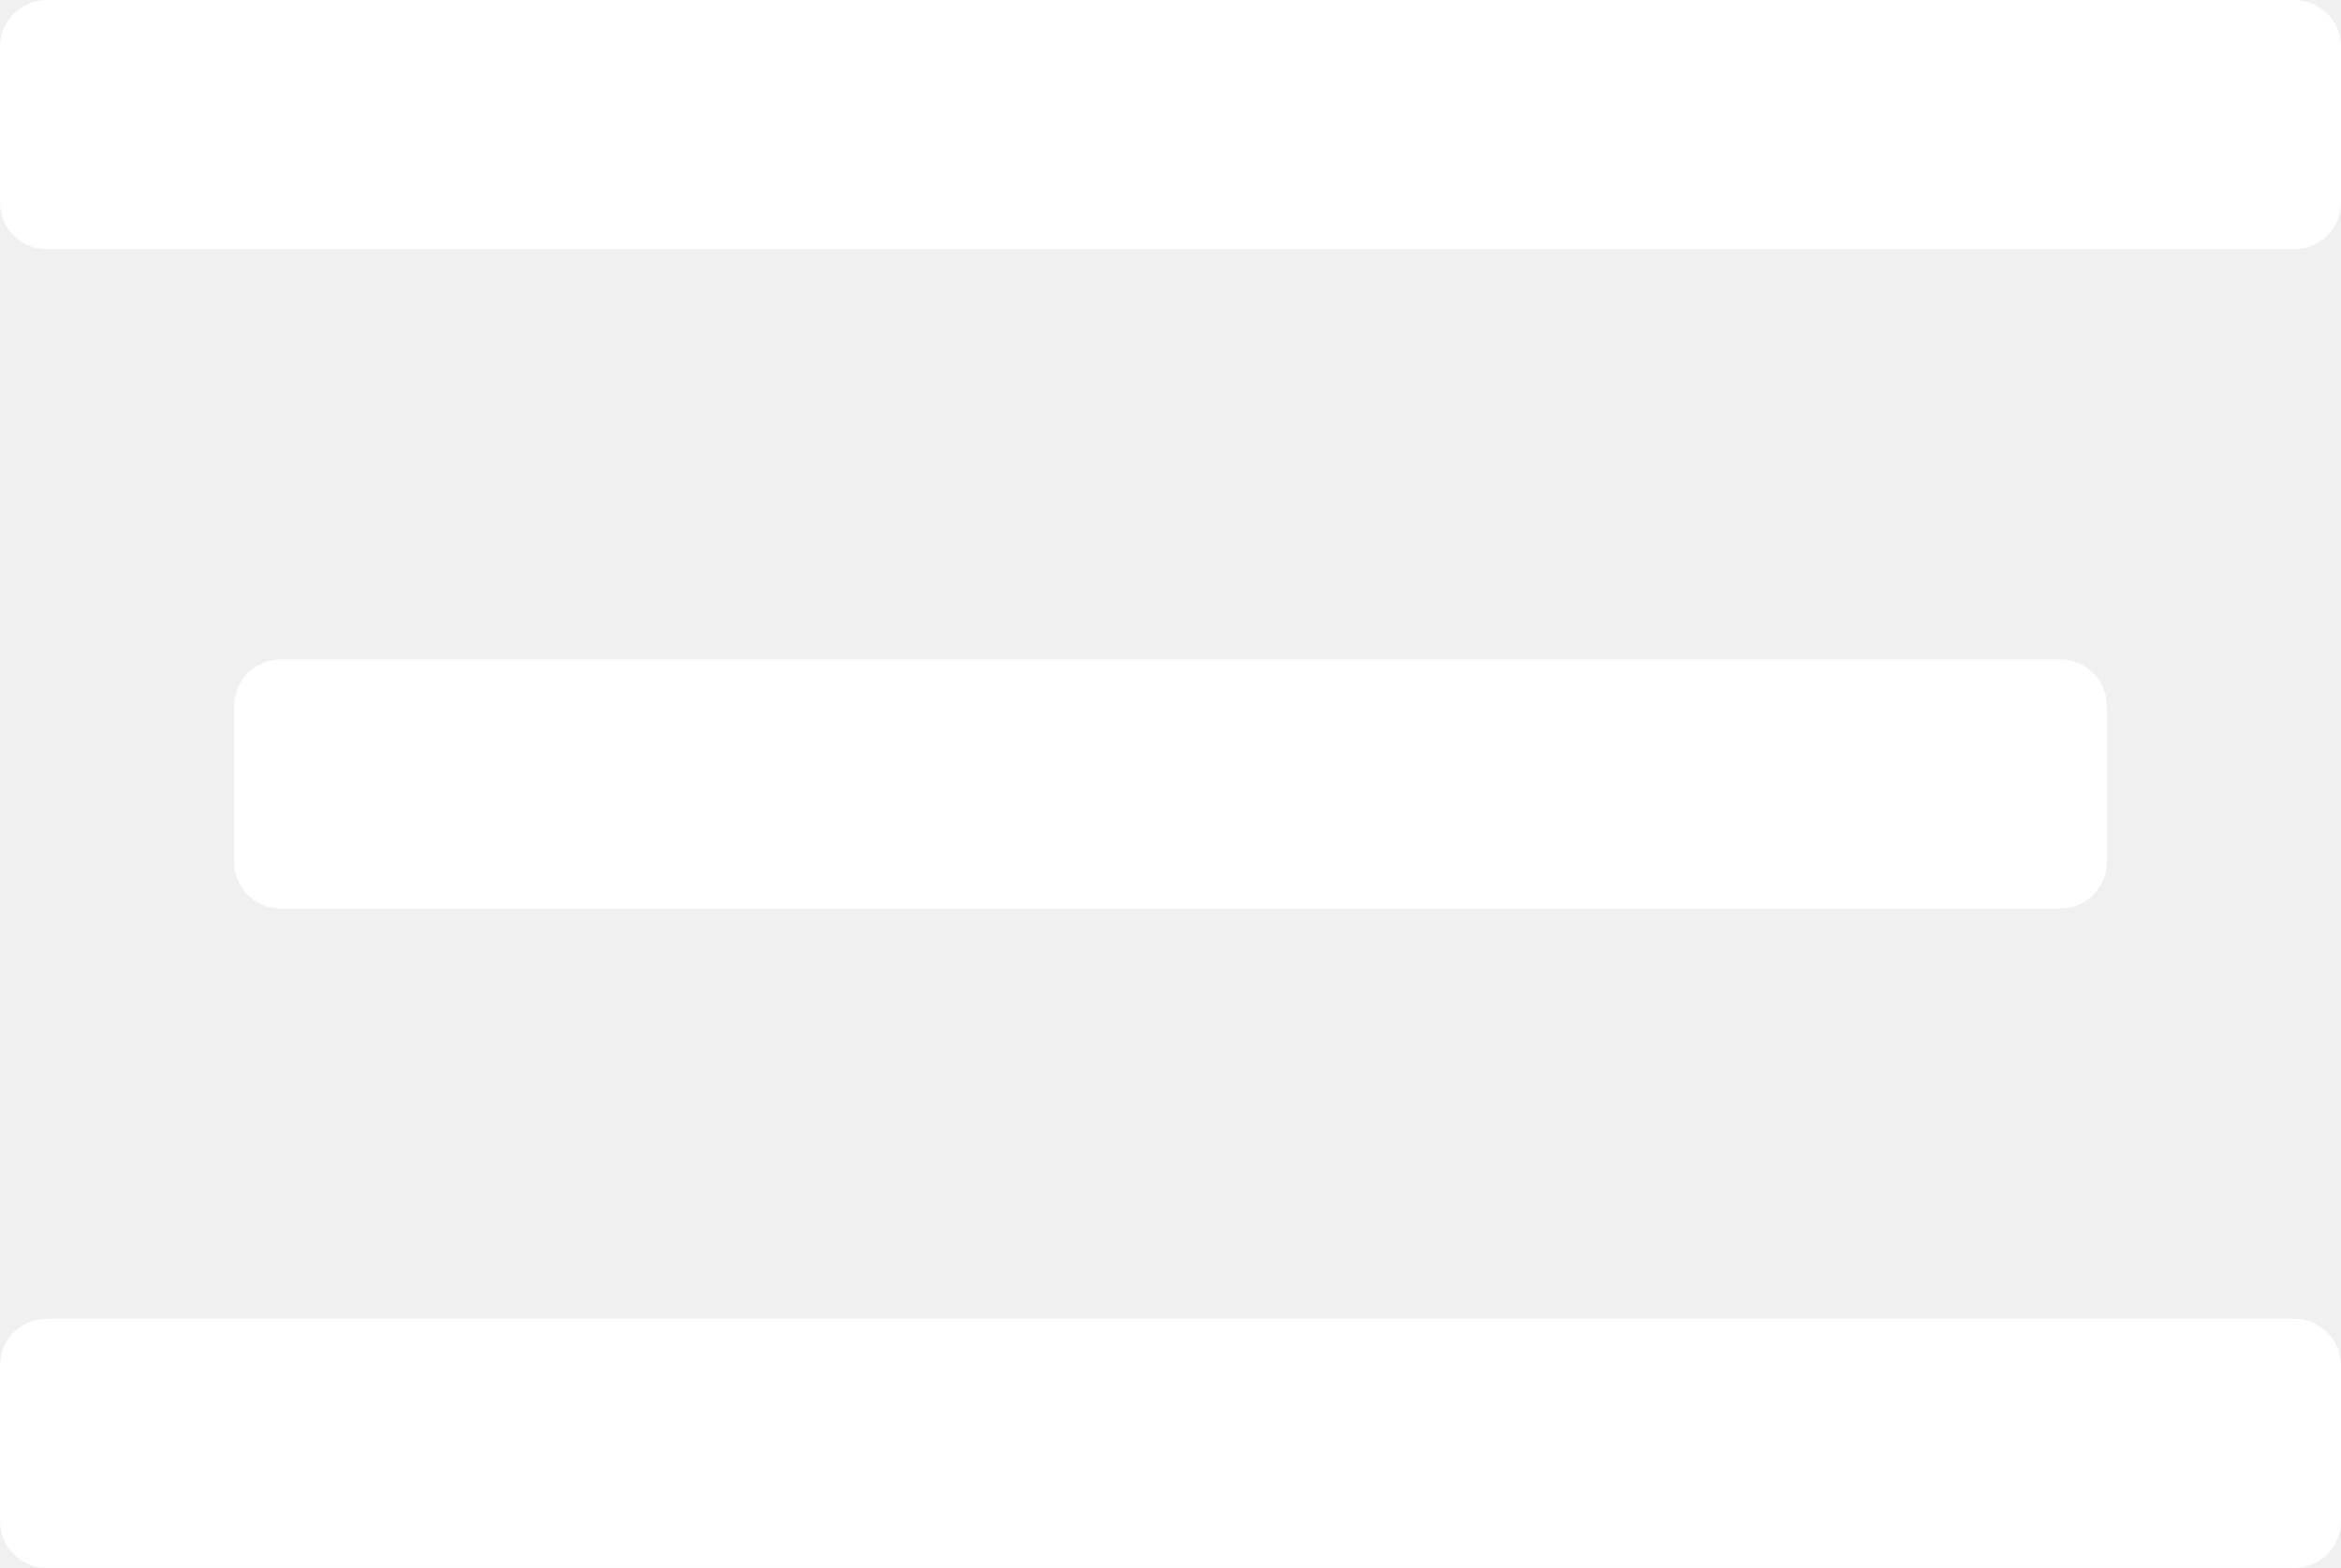
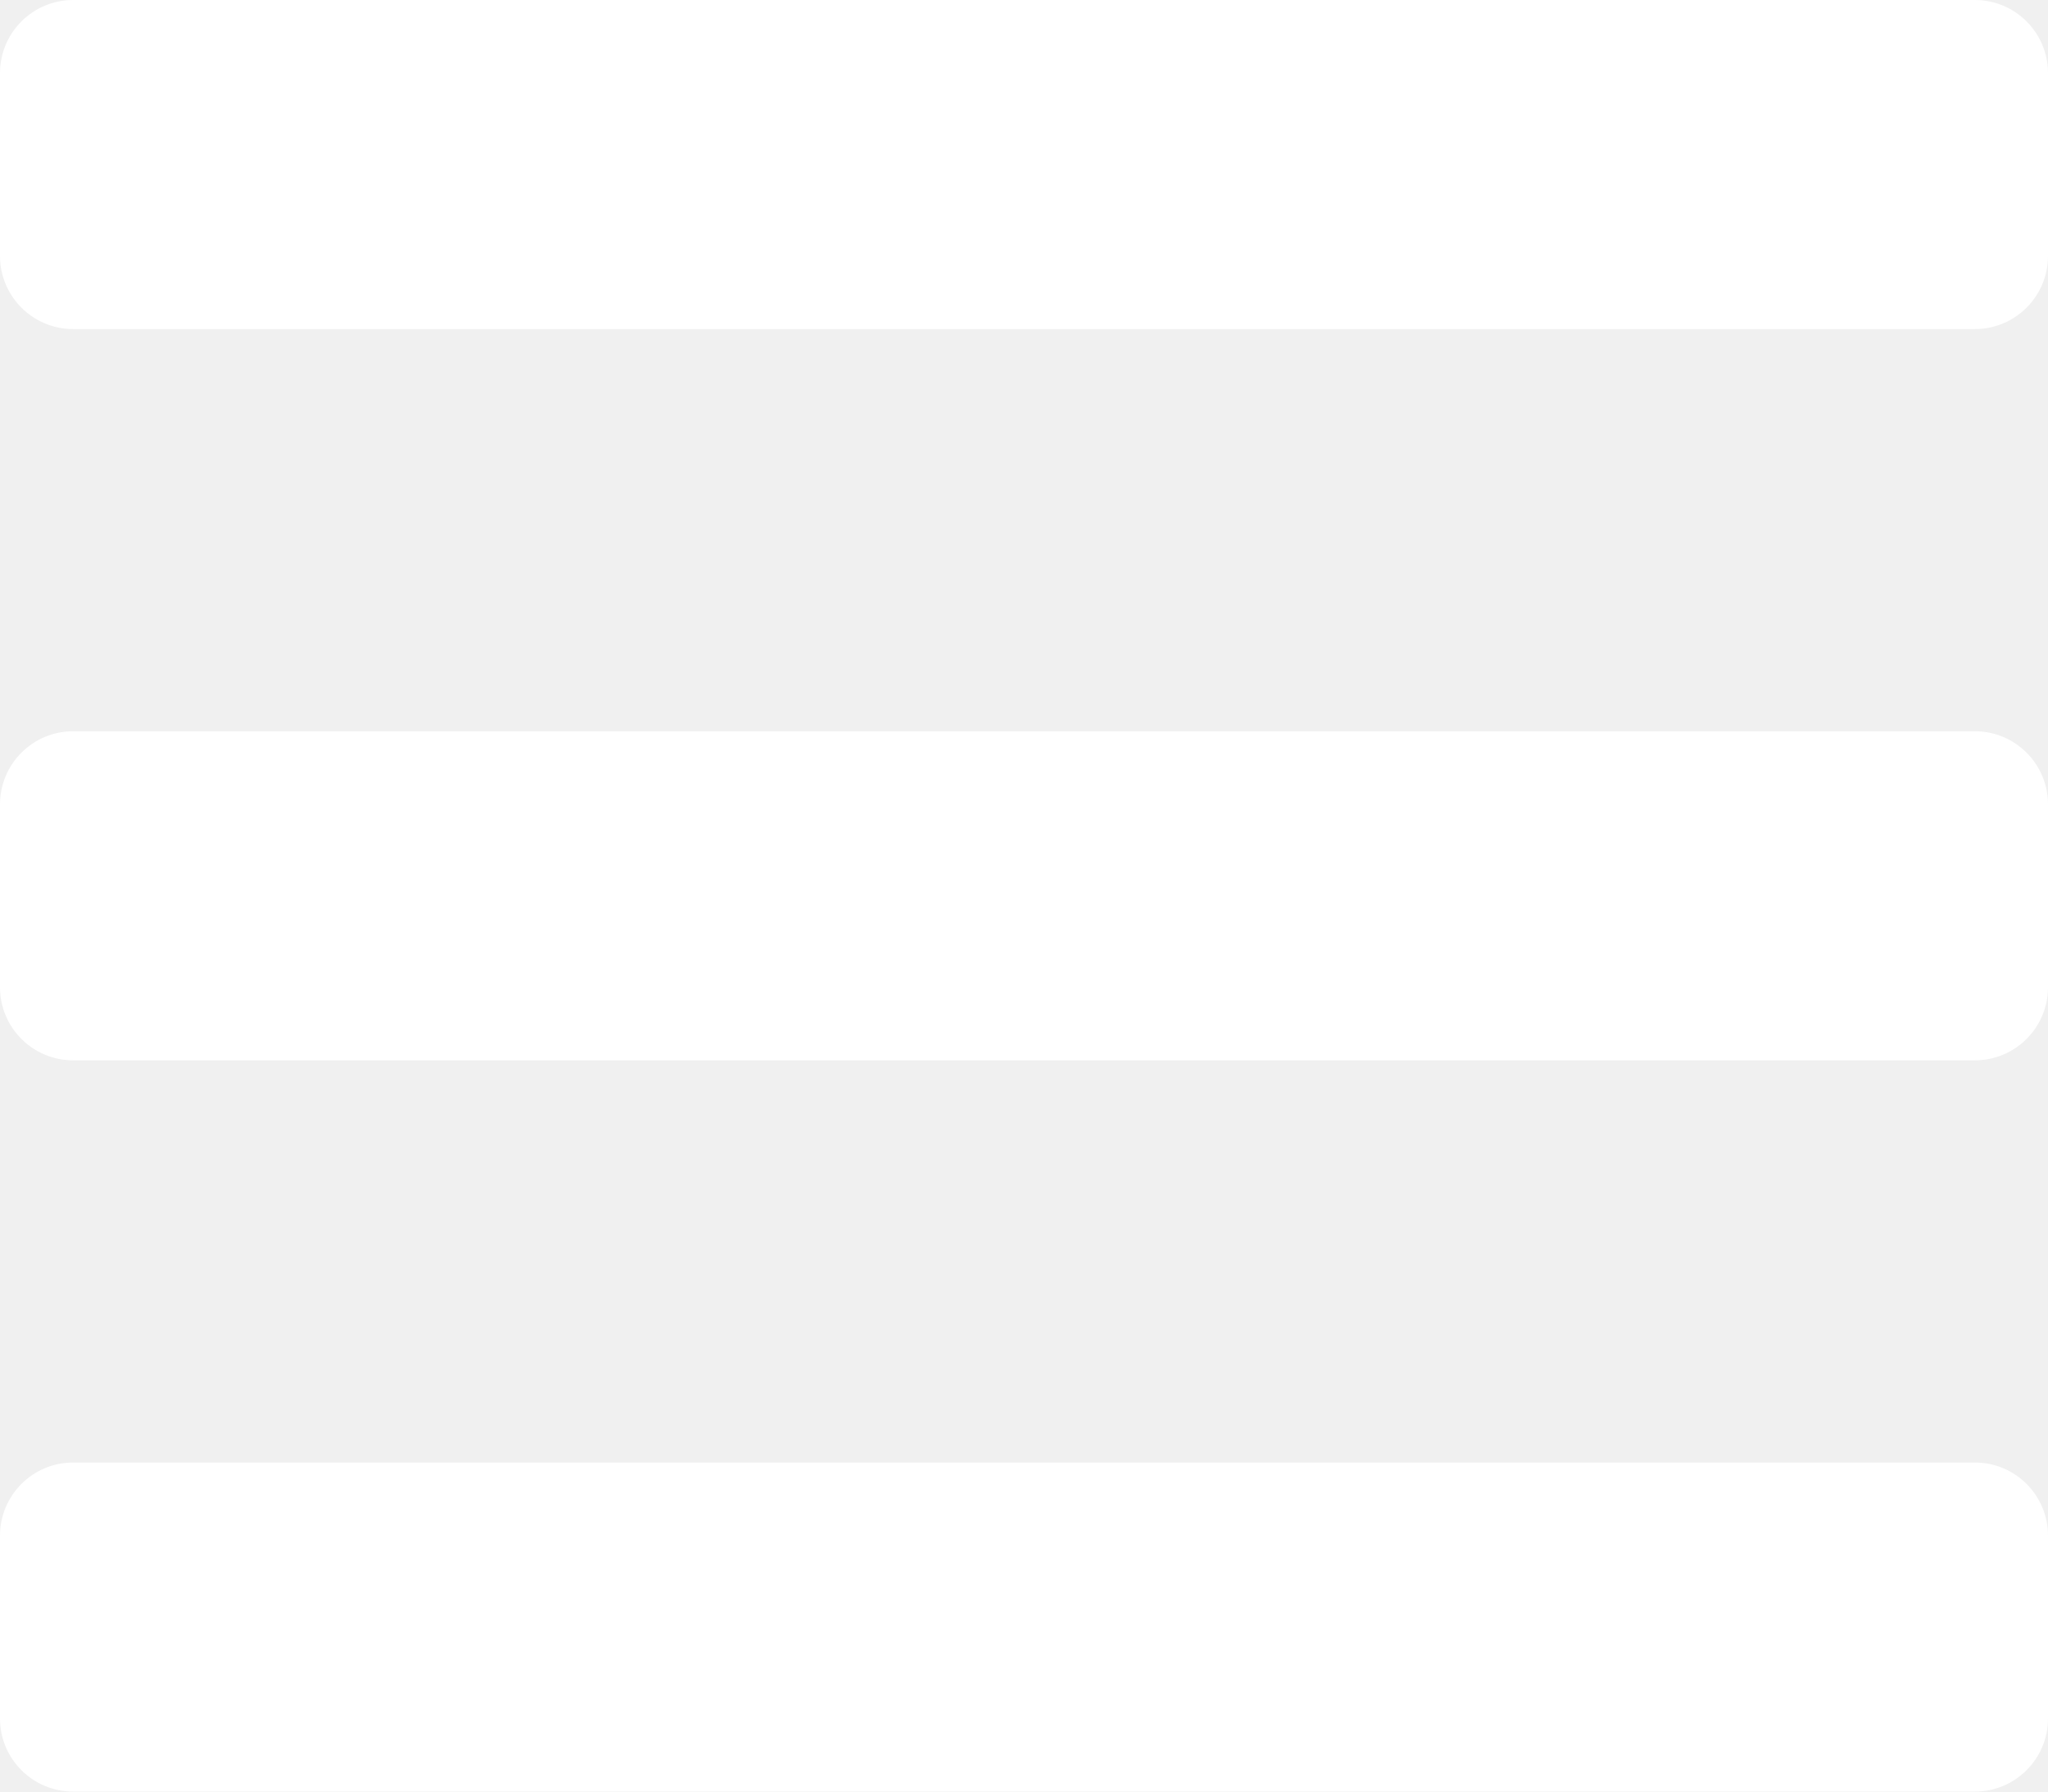
- <svg xmlns="http://www.w3.org/2000/svg" width="100" height="67" viewBox="0 0 100 67" fill="none">
-   <rect width="100" height="10.65" rx="2" fill="white" />
-   <rect x="10" y="28.174" width="80" height="10.65" rx="2" fill="white" />
-   <rect y="56.348" width="100" height="10.65" rx="2" fill="white" />
+ <svg xmlns="http://www.w3.org/2000/svg" width="448" height="392" viewBox="0 0 448 392" fill="none">
+   <path d="M16 72H432C440.837 72 448 64.837 448 56V16C448 7.163 440.837 0 432 0H16C7.163 0 0 7.163 0 16V56C0 64.837 7.163 72 16 72ZM16 232H432C440.837 232 448 224.837 448 216V176C448 167.163 440.837 160 432 160H16C7.163 160 0 167.163 0 176V216C0 224.837 7.163 232 16 232ZM16 392H432C440.837 392 448 384.837 448 376V336C448 327.163 440.837 320 432 320H16C7.163 320 0 327.163 0 336V376C0 384.837 7.163 392 16 392Z" fill="white" />
</svg>
